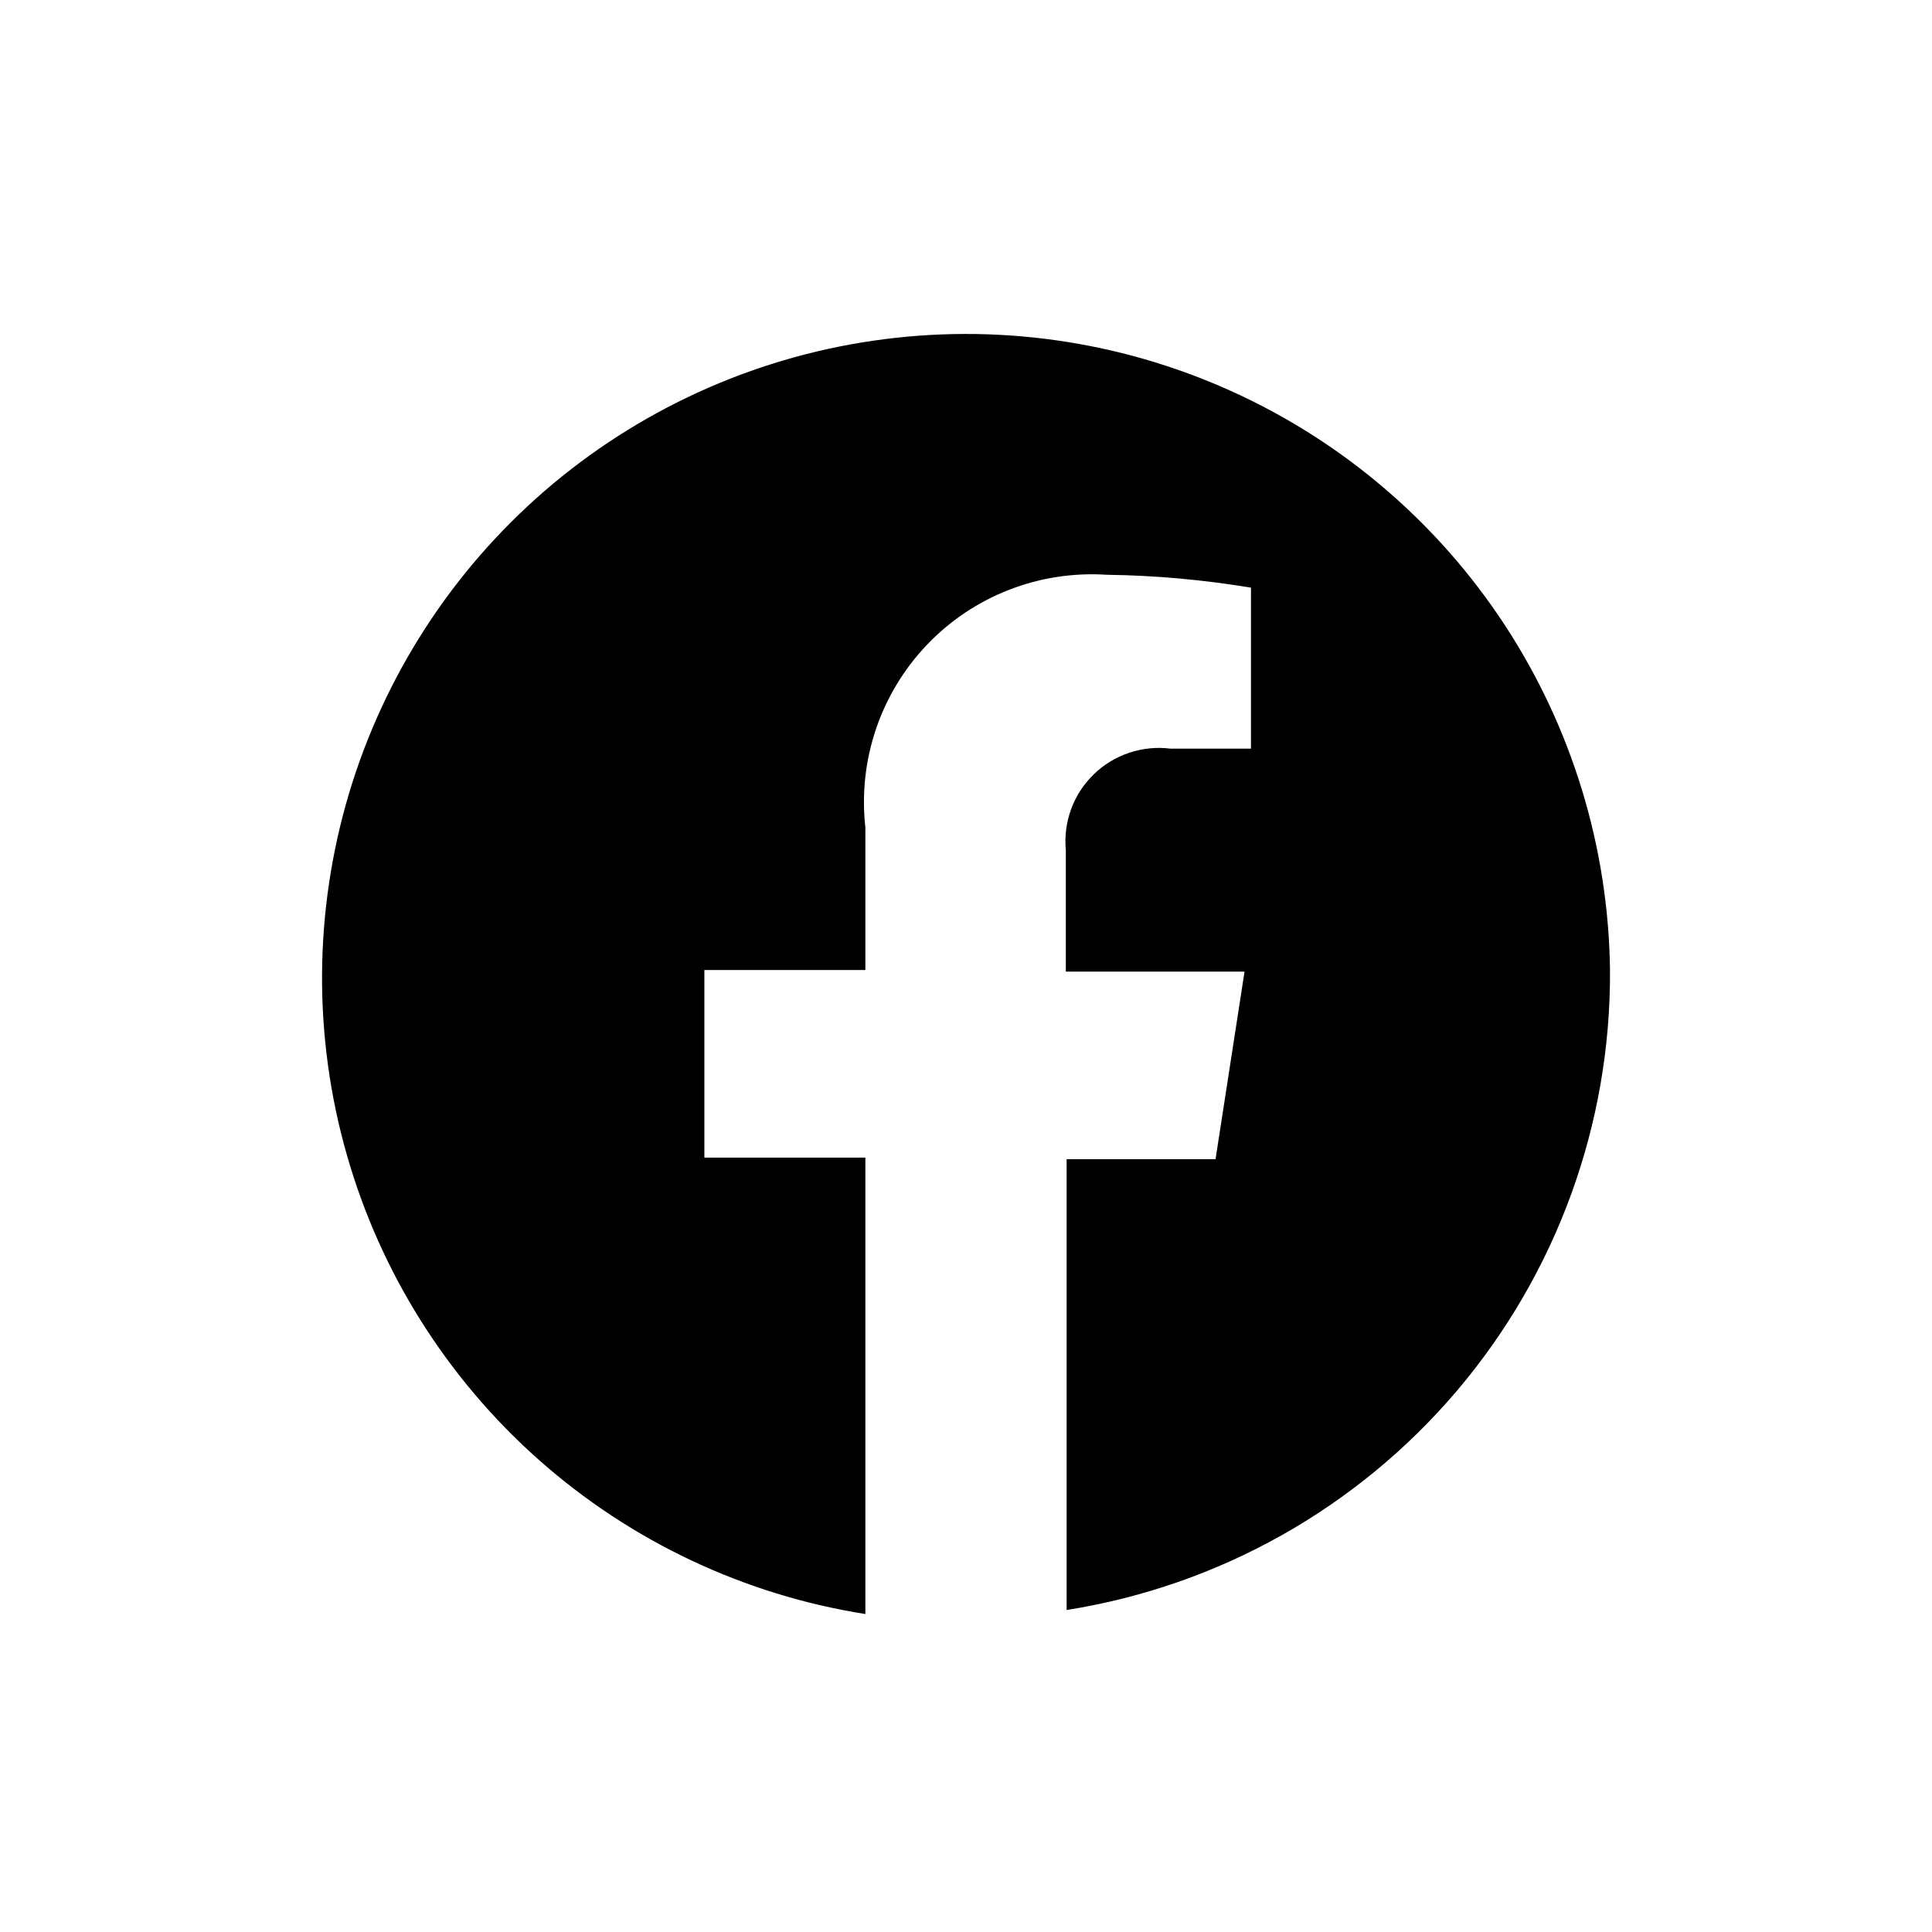
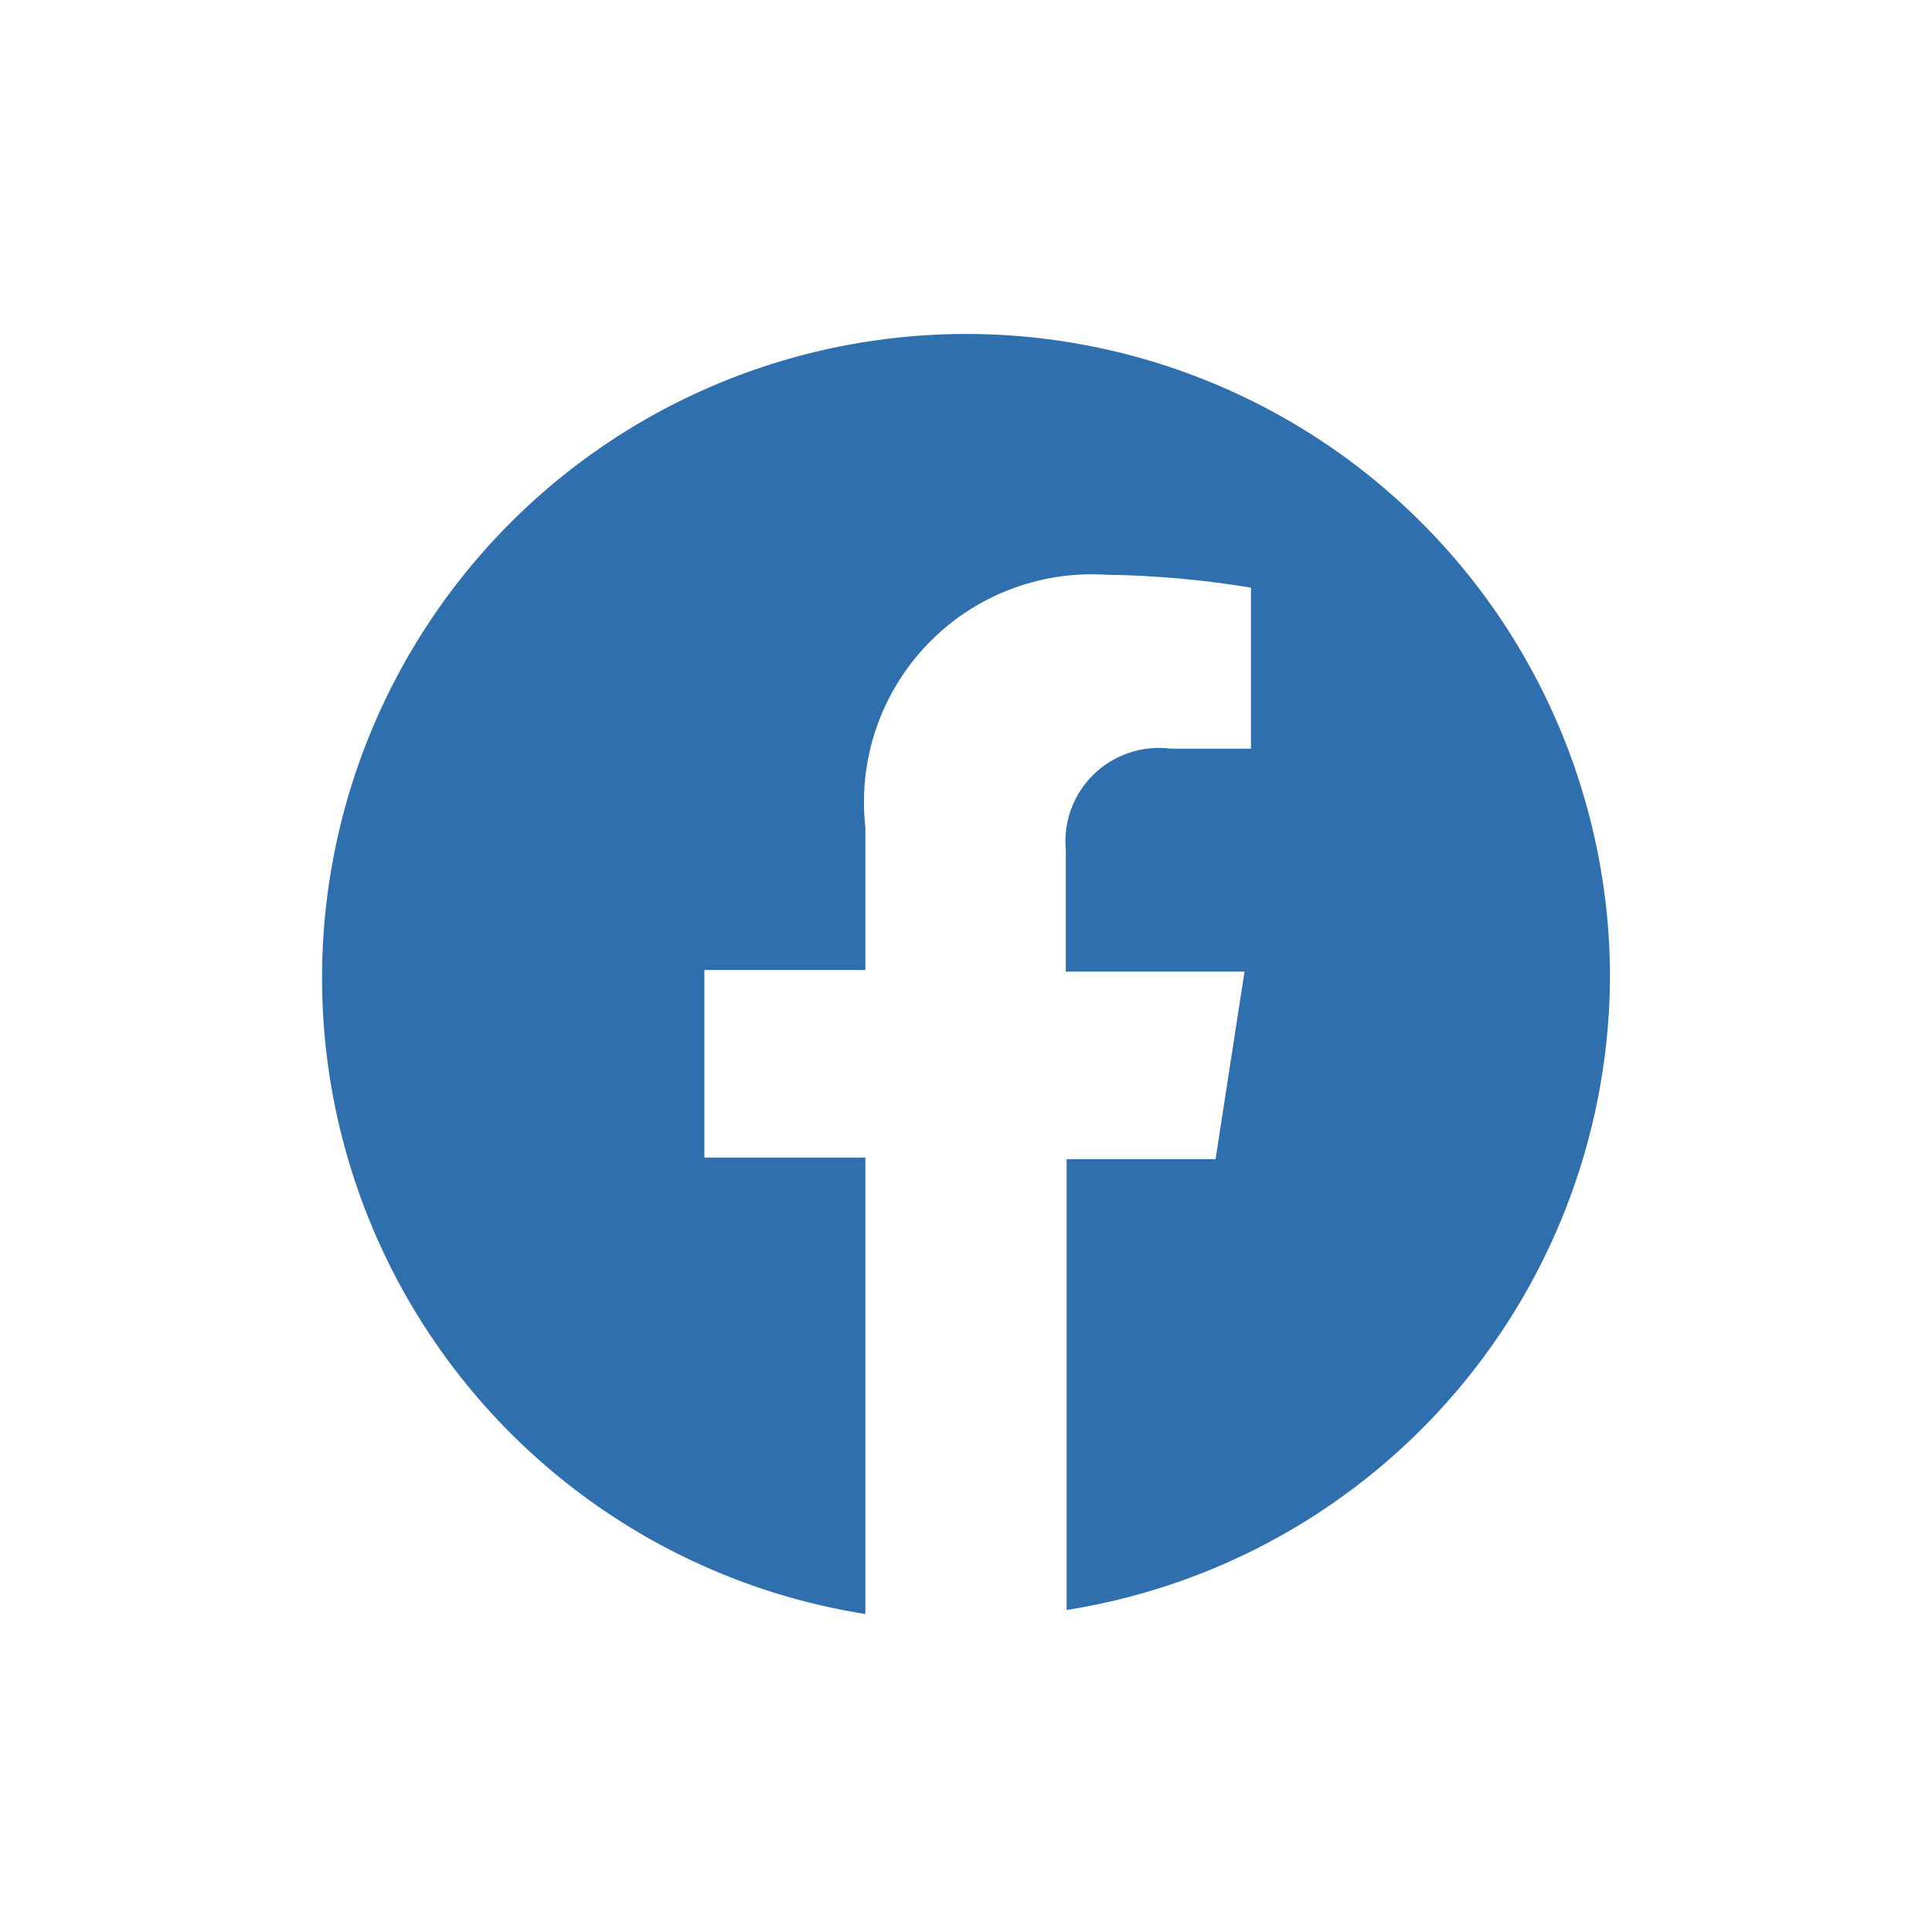
<svg xmlns="http://www.w3.org/2000/svg" width="800px" height="800px" viewBox="0 0 24 24" fill="none">
-   <path d="M20 12.05C19.981 10.525 19.527 9.038 18.692 7.763C17.856 6.488 16.673 5.478 15.283 4.853C13.892 4.227 12.352 4.012 10.843 4.233C9.335 4.453 7.921 5.1 6.767 6.097C5.614 7.095 4.77 8.401 4.334 9.862C3.899 11.323 3.889 12.878 4.308 14.344C4.726 15.81 5.555 17.126 6.696 18.137C7.838 19.148 9.244 19.812 10.75 20.05V14.38H8.75V12.05H10.75V10.28C10.704 9.868 10.748 9.452 10.881 9.059C11.013 8.667 11.23 8.308 11.516 8.009C11.802 7.709 12.15 7.476 12.537 7.326C12.922 7.176 13.337 7.113 13.75 7.14C14.35 7.148 14.948 7.202 15.54 7.3V9.3H14.54C14.368 9.278 14.192 9.296 14.028 9.351C13.863 9.406 13.712 9.497 13.588 9.618C13.463 9.739 13.367 9.886 13.307 10.049C13.246 10.213 13.224 10.387 13.24 10.56V12.07H15.46L15.1 14.4H13.25V20C15.14 19.701 16.86 18.735 18.099 17.276C19.337 15.818 20.012 13.963 20 12.05Z" fill="#000000" />
+   <path d="M20 12.05C19.981 10.525 19.527 9.038 18.692 7.763C17.856 6.488 16.673 5.478 15.283 4.853C13.892 4.227 12.352 4.012 10.843 4.233C9.335 4.453 7.921 5.1 6.767 6.097C5.614 7.095 4.77 8.401 4.334 9.862C3.899 11.323 3.889 12.878 4.308 14.344C4.726 15.81 5.555 17.126 6.696 18.137C7.838 19.148 9.244 19.812 10.75 20.05V14.38H8.75V12.05H10.75V10.28C10.704 9.868 10.748 9.452 10.881 9.059C11.013 8.667 11.23 8.308 11.516 8.009C11.802 7.709 12.15 7.476 12.537 7.326C12.922 7.176 13.337 7.113 13.75 7.14C14.35 7.148 14.948 7.202 15.54 7.3V9.3H14.54C14.368 9.278 14.192 9.296 14.028 9.351C13.863 9.406 13.712 9.497 13.588 9.618C13.463 9.739 13.367 9.886 13.307 10.049C13.246 10.213 13.224 10.387 13.24 10.56V12.07H15.46L15.1 14.4H13.25V20C15.14 19.701 16.86 18.735 18.099 17.276C19.337 15.818 20.012 13.963 20 12.05Z" fill="#2f6fad" />
</svg>
